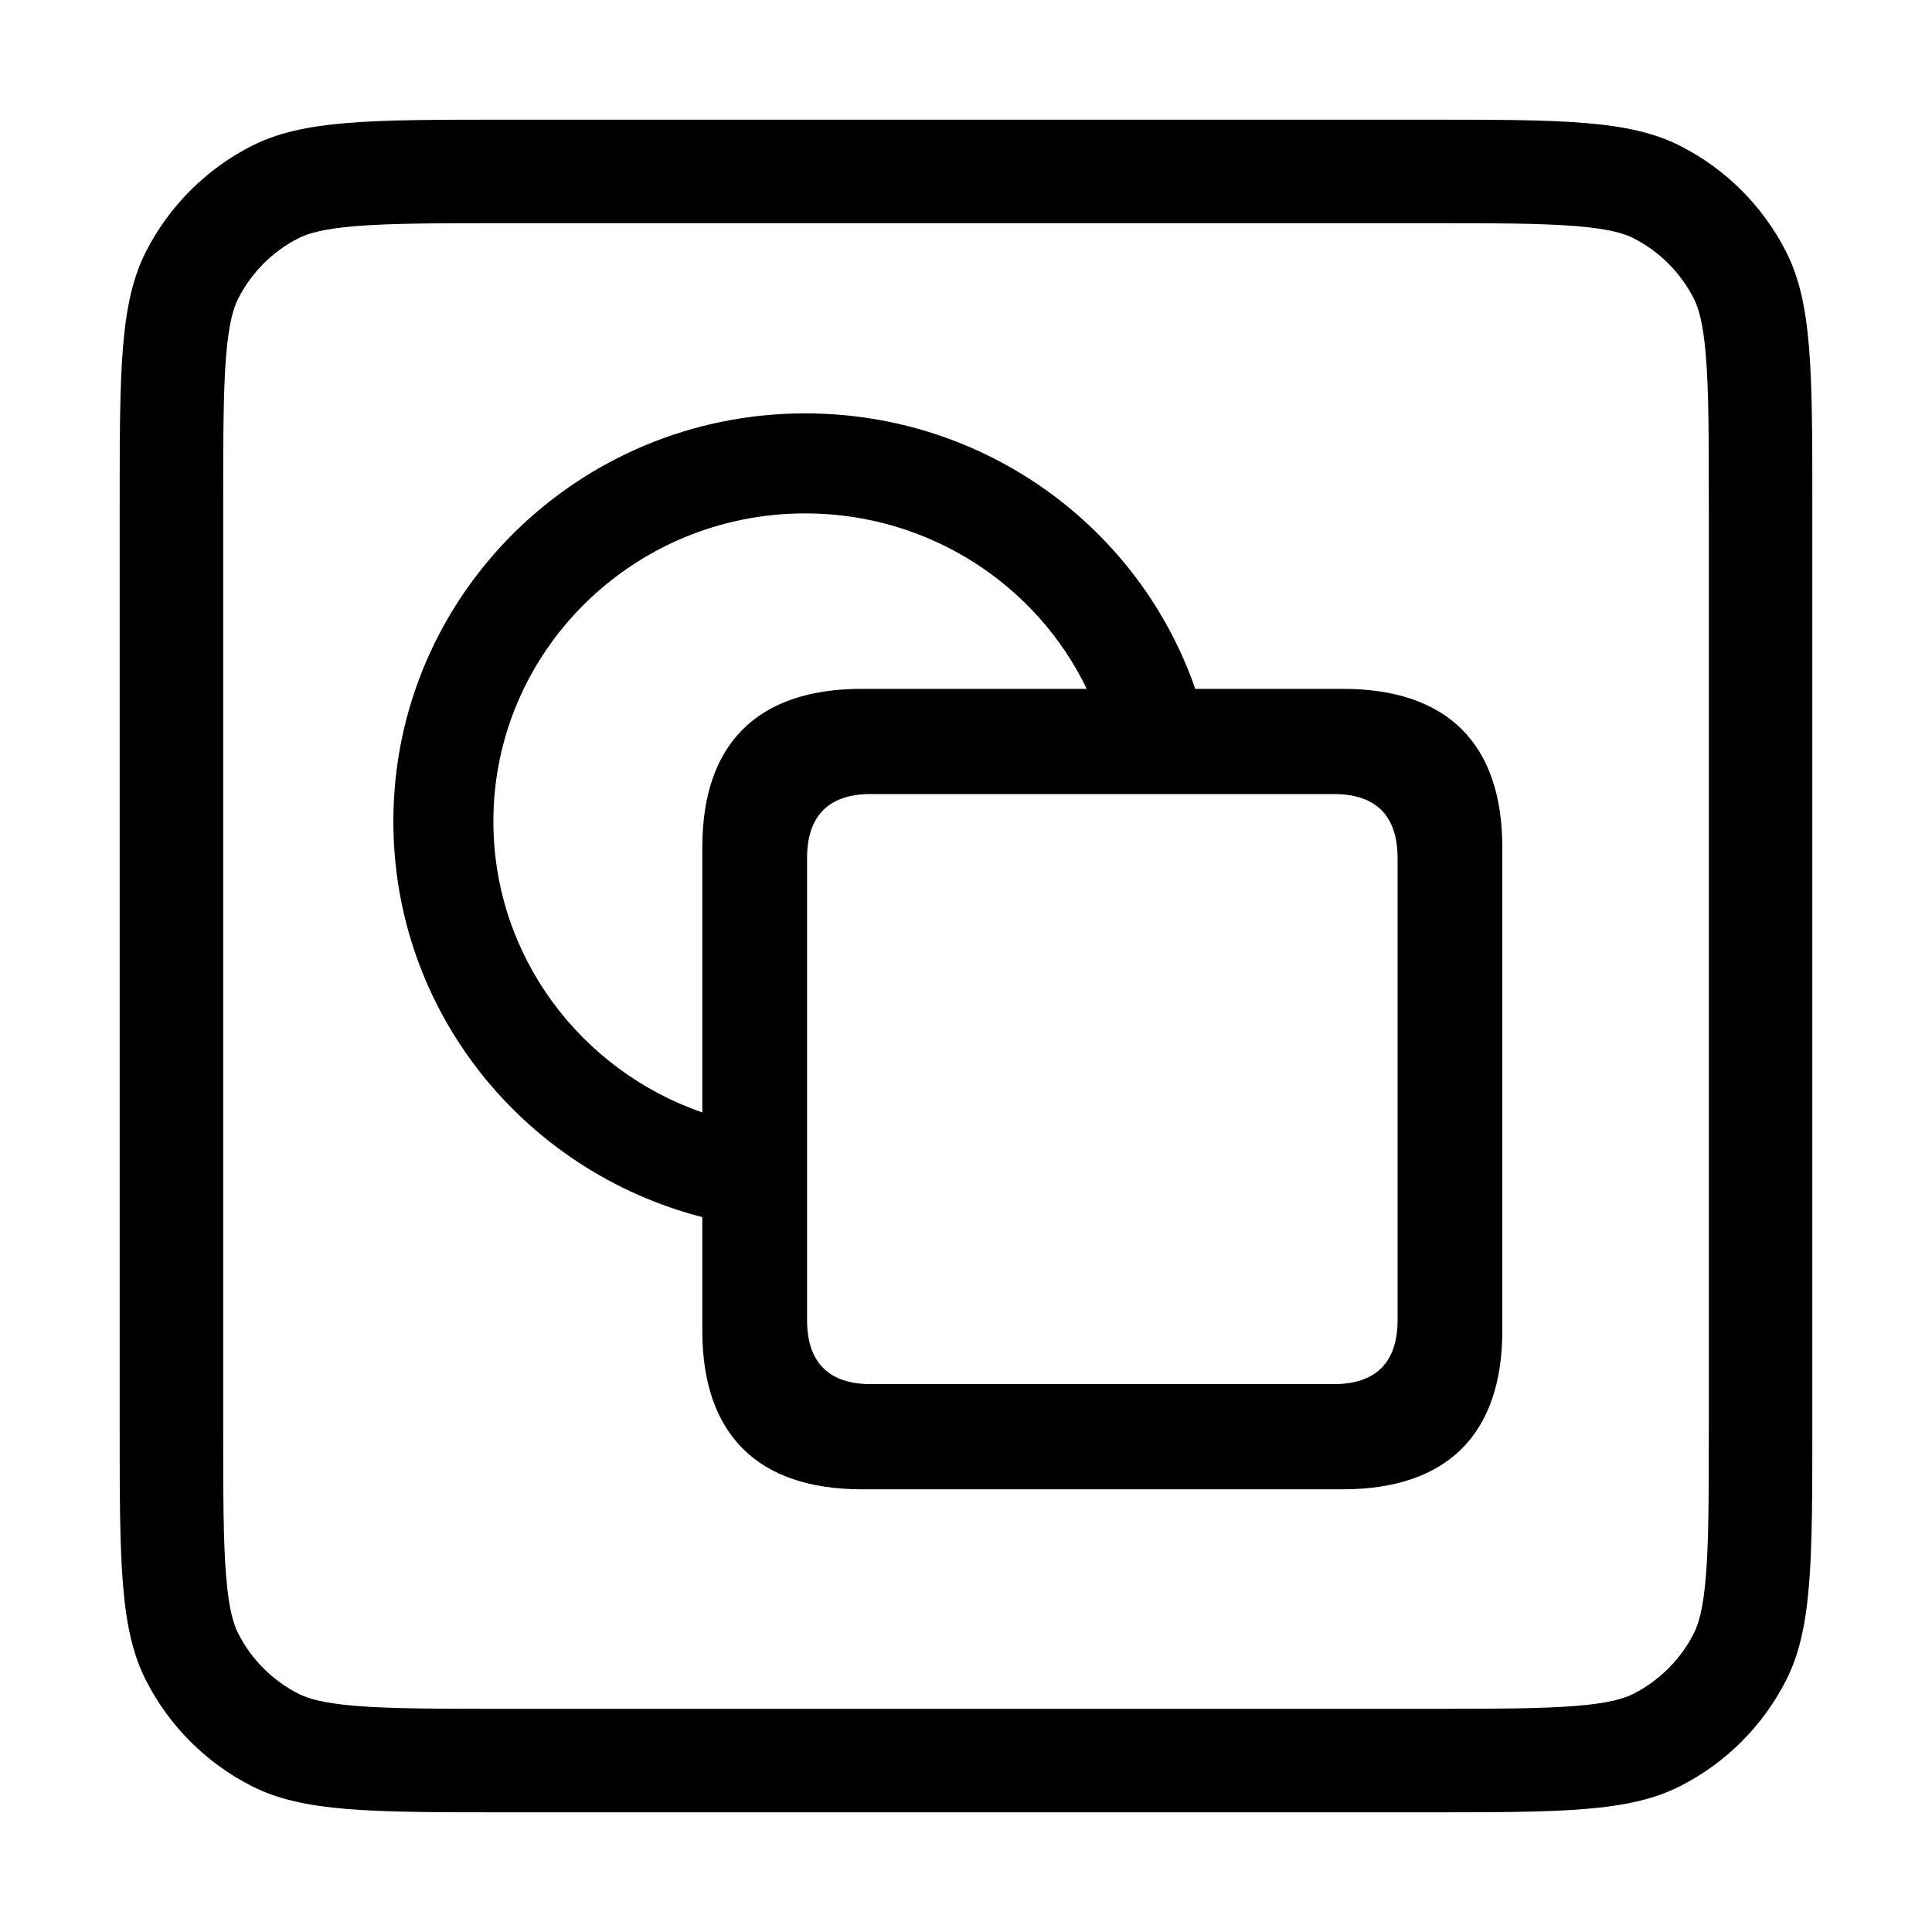
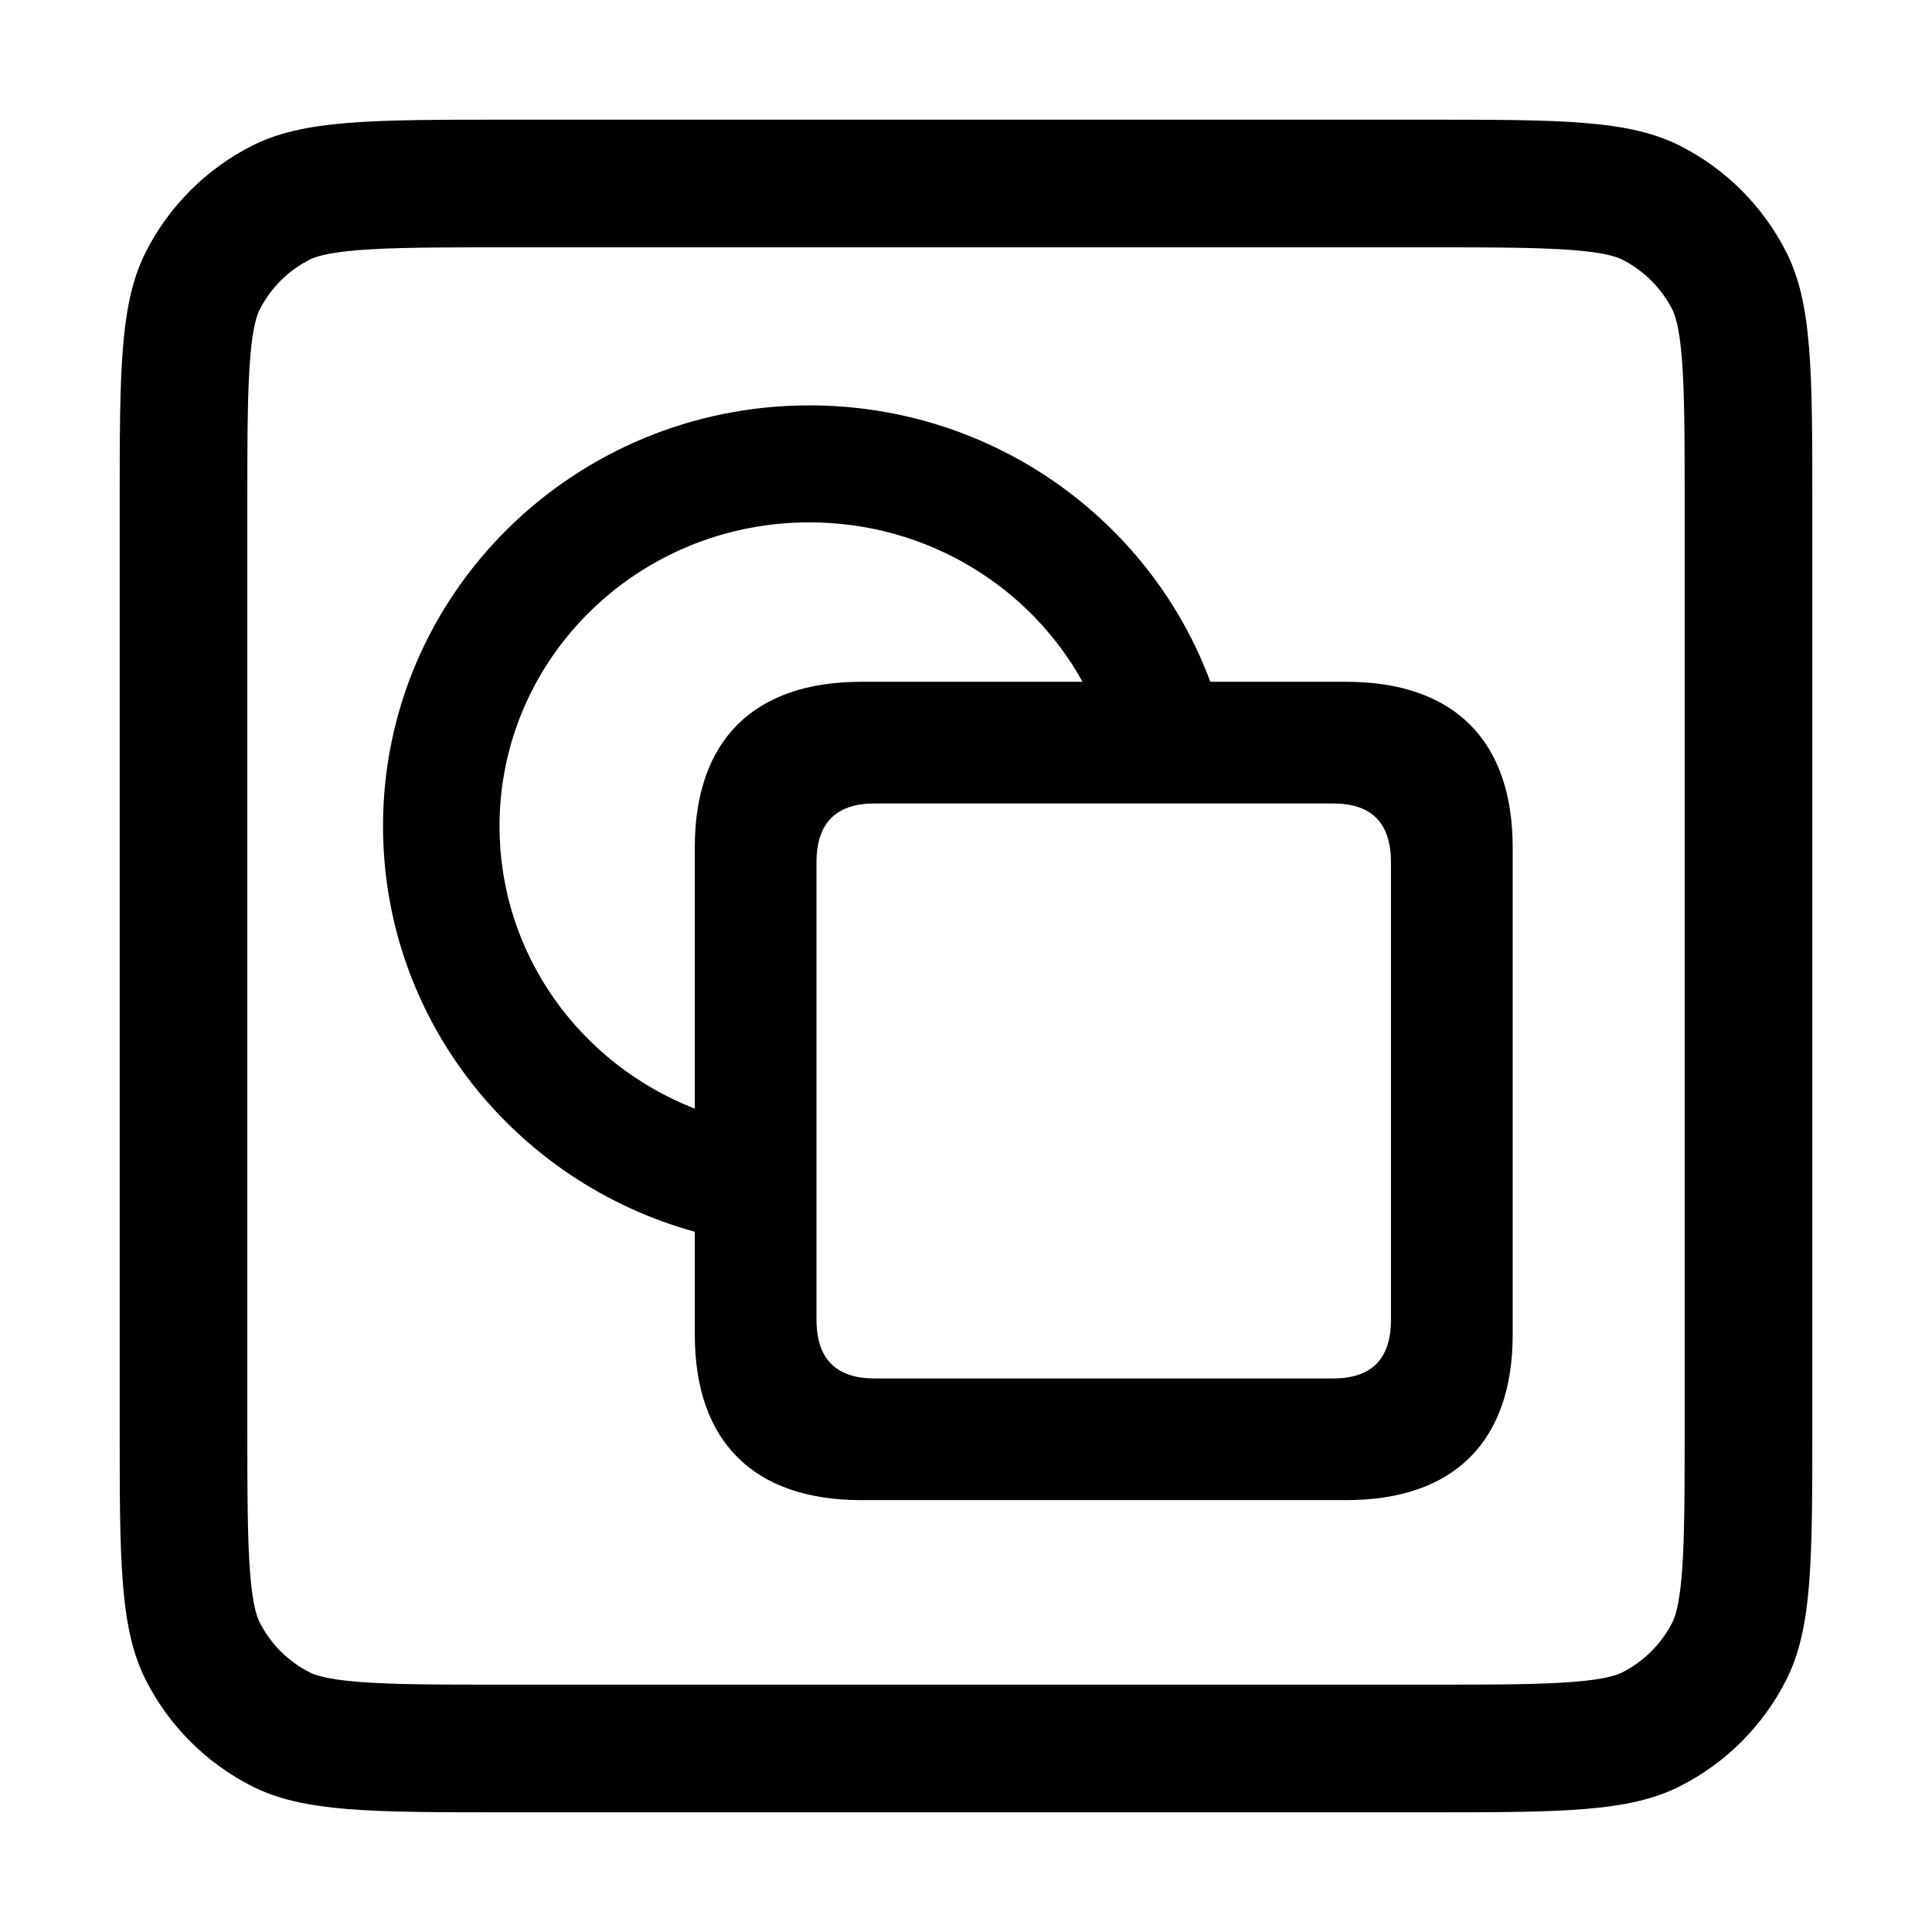
<svg xmlns="http://www.w3.org/2000/svg" width="56" height="56" viewBox="0 0 56 56">
-   <path fill-rule="evenodd" clip-rule="evenodd" d="M41.331 6.469H14.669C12.659 6.469 11.332 6.471 10.315 6.554C9.334 6.634 8.908 6.775 8.653 6.905C7.9 7.288 7.288 7.9 6.905 8.653C6.775 8.908 6.634 9.334 6.554 10.315C6.471 11.332 6.469 12.659 6.469 14.669V41.331C6.469 43.341 6.471 44.668 6.554 45.685C6.634 46.666 6.775 47.092 6.905 47.347C7.288 48.1 7.9 48.712 8.653 49.095C8.908 49.225 9.334 49.366 10.315 49.446C11.332 49.529 12.659 49.531 14.669 49.531H41.331C43.341 49.531 44.668 49.529 45.685 49.446C46.666 49.366 47.092 49.225 47.347 49.095C48.1 48.712 48.712 48.1 49.095 47.347C49.225 47.092 49.366 46.666 49.446 45.685C49.529 44.668 49.531 43.341 49.531 41.331V14.669C49.531 12.659 49.529 11.332 49.446 10.315C49.366 9.334 49.225 8.908 49.095 8.653C48.712 7.9 48.1 7.288 47.347 6.905C47.092 6.775 46.666 6.634 45.685 6.554C44.668 6.471 43.341 6.469 41.331 6.469ZM4.232 7.291C3.469 8.788 3.469 10.748 3.469 14.669V41.331C3.469 45.252 3.469 47.212 4.232 48.709C4.903 50.026 5.974 51.097 7.291 51.768C8.788 52.531 10.748 52.531 14.669 52.531H41.331C45.252 52.531 47.212 52.531 48.709 51.768C50.026 51.097 51.097 50.026 51.768 48.709C52.531 47.212 52.531 45.252 52.531 41.331V14.669C52.531 10.748 52.531 8.788 51.768 7.291C51.097 5.974 50.026 4.903 48.709 4.232C47.212 3.469 45.252 3.469 41.331 3.469H14.669C10.748 3.469 8.788 3.469 7.291 4.232C5.974 4.903 4.903 5.974 4.232 7.291Z" />
-   <path d="M11.402 23.809C11.402 29.332 15.203 33.953 20.357 35.279V38.574C20.357 41.568 21.957 43.168 24.979 43.168H38.924C41.945 43.168 43.545 41.568 43.545 38.574V24.561C43.545 21.553 41.945 19.967 38.924 19.967H34.645C33.031 15.305 28.574 11.982 23.338 11.982C16.748 11.982 11.402 17.273 11.402 23.809ZM14.301 23.809C14.301 18.887 18.348 14.881 23.338 14.881C26.934 14.881 30.051 16.959 31.5 19.967H24.979C21.957 19.967 20.357 21.553 20.357 24.561V32.244C16.83 31.027 14.301 27.705 14.301 23.809ZM25.238 40.119C24.049 40.119 23.393 39.518 23.393 38.26V24.875C23.393 23.617 24.049 23.016 25.238 23.016H38.664C39.853 23.016 40.51 23.617 40.51 24.875V38.26C40.51 39.518 39.853 40.119 38.664 40.119H25.238Z" />
+   <path fill-rule="evenodd" clip-rule="evenodd" d="M41.331 7.169H14.669C12.648 7.169 11.354 7.172 10.372 7.252C9.434 7.328 9.111 7.457 8.971 7.528C8.35 7.845 7.845 8.35 7.528 8.971C7.457 9.111 7.328 9.434 7.252 10.372C7.172 11.354 7.169 12.648 7.169 14.669V41.331C7.169 43.352 7.172 44.646 7.252 45.628C7.328 46.566 7.457 46.889 7.528 47.029C7.845 47.65 8.35 48.155 8.971 48.472C9.111 48.543 9.434 48.672 10.372 48.748C11.354 48.828 12.648 48.831 14.669 48.831H41.331C43.352 48.831 44.646 48.828 45.628 48.748C46.566 48.672 46.889 48.543 47.029 48.472C47.65 48.155 48.155 47.65 48.472 47.029C48.543 46.889 48.672 46.566 48.748 45.628C48.828 44.646 48.831 43.352 48.831 41.331V14.669C48.831 12.648 48.828 11.354 48.748 10.372C48.672 9.434 48.543 9.111 48.472 8.971C48.155 8.35 47.65 7.845 47.029 7.528C46.889 7.457 46.566 7.328 45.628 7.252C44.646 7.172 43.352 7.169 41.331 7.169ZM4.232 7.291C3.469 8.788 3.469 10.748 3.469 14.669V41.331C3.469 45.252 3.469 47.212 4.232 48.709C4.903 50.026 5.974 51.097 7.291 51.768C8.788 52.531 10.748 52.531 14.669 52.531H41.331C45.252 52.531 47.212 52.531 48.709 51.768C50.026 51.097 51.097 50.026 51.768 48.709C52.531 47.212 52.531 45.252 52.531 41.331V14.669C52.531 10.748 52.531 8.788 51.768 7.291C51.097 5.974 50.026 4.903 48.709 4.232C47.212 3.469 45.252 3.469 41.331 3.469H14.669C10.748 3.469 8.788 3.469 7.291 4.232C5.974 4.903 4.903 5.974 4.232 7.291Z" />
+   <path d="M11.102 23.945C11.102 29.551 14.93 34.268 20.139 35.703V38.684C20.139 41.787 21.848 43.482 24.965 43.482H39.02C42.137 43.482 43.846 41.787 43.846 38.684V24.561C43.846 21.457 42.137 19.762 39.02 19.762H35.082C33.346 15.086 28.793 11.75 23.461 11.75C16.639 11.75 11.102 17.205 11.102 23.945ZM14.479 23.945C14.479 19.092 18.484 15.141 23.461 15.141C26.879 15.141 29.859 17.014 31.377 19.762H24.965C21.848 19.762 20.139 21.457 20.139 24.561V32.135C16.816 30.836 14.479 27.664 14.479 23.945ZM25.348 39.955C24.254 39.955 23.666 39.408 23.666 38.246V24.998C23.666 23.836 24.254 23.289 25.348 23.289H38.637C39.744 23.289 40.318 23.836 40.318 24.998V38.246C40.318 39.408 39.744 39.955 38.637 39.955H25.348Z" />
</svg>
